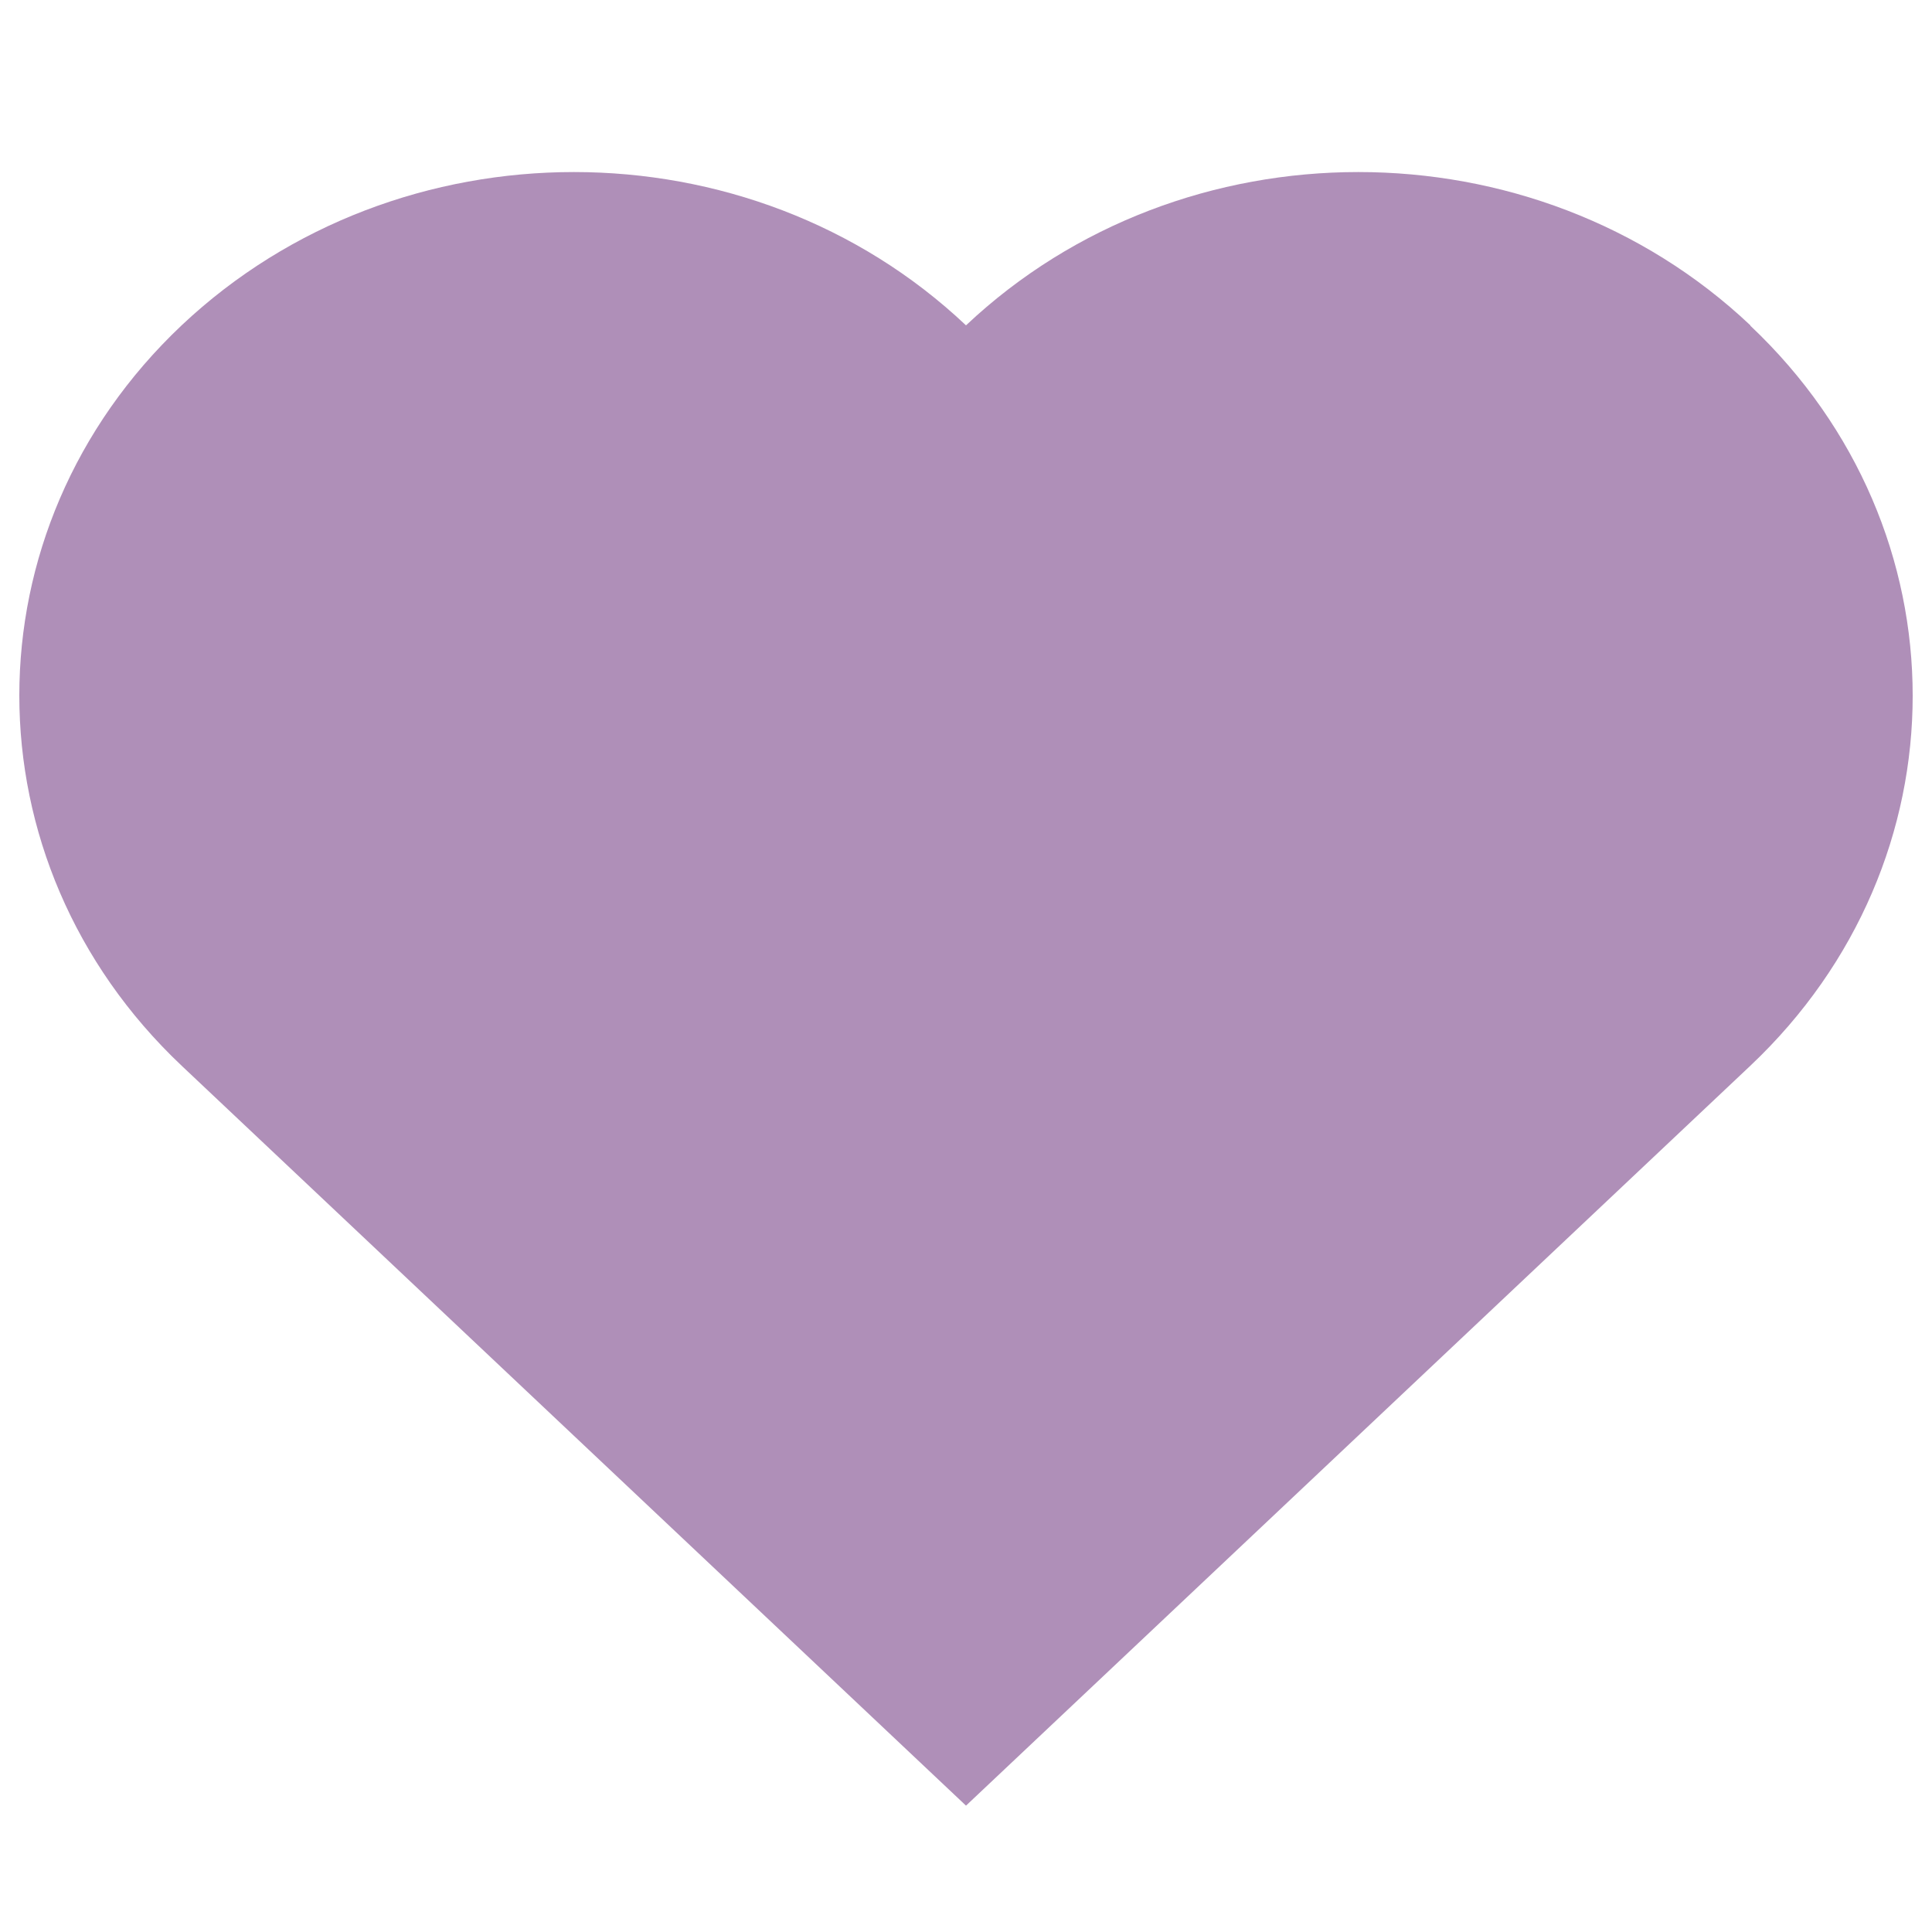
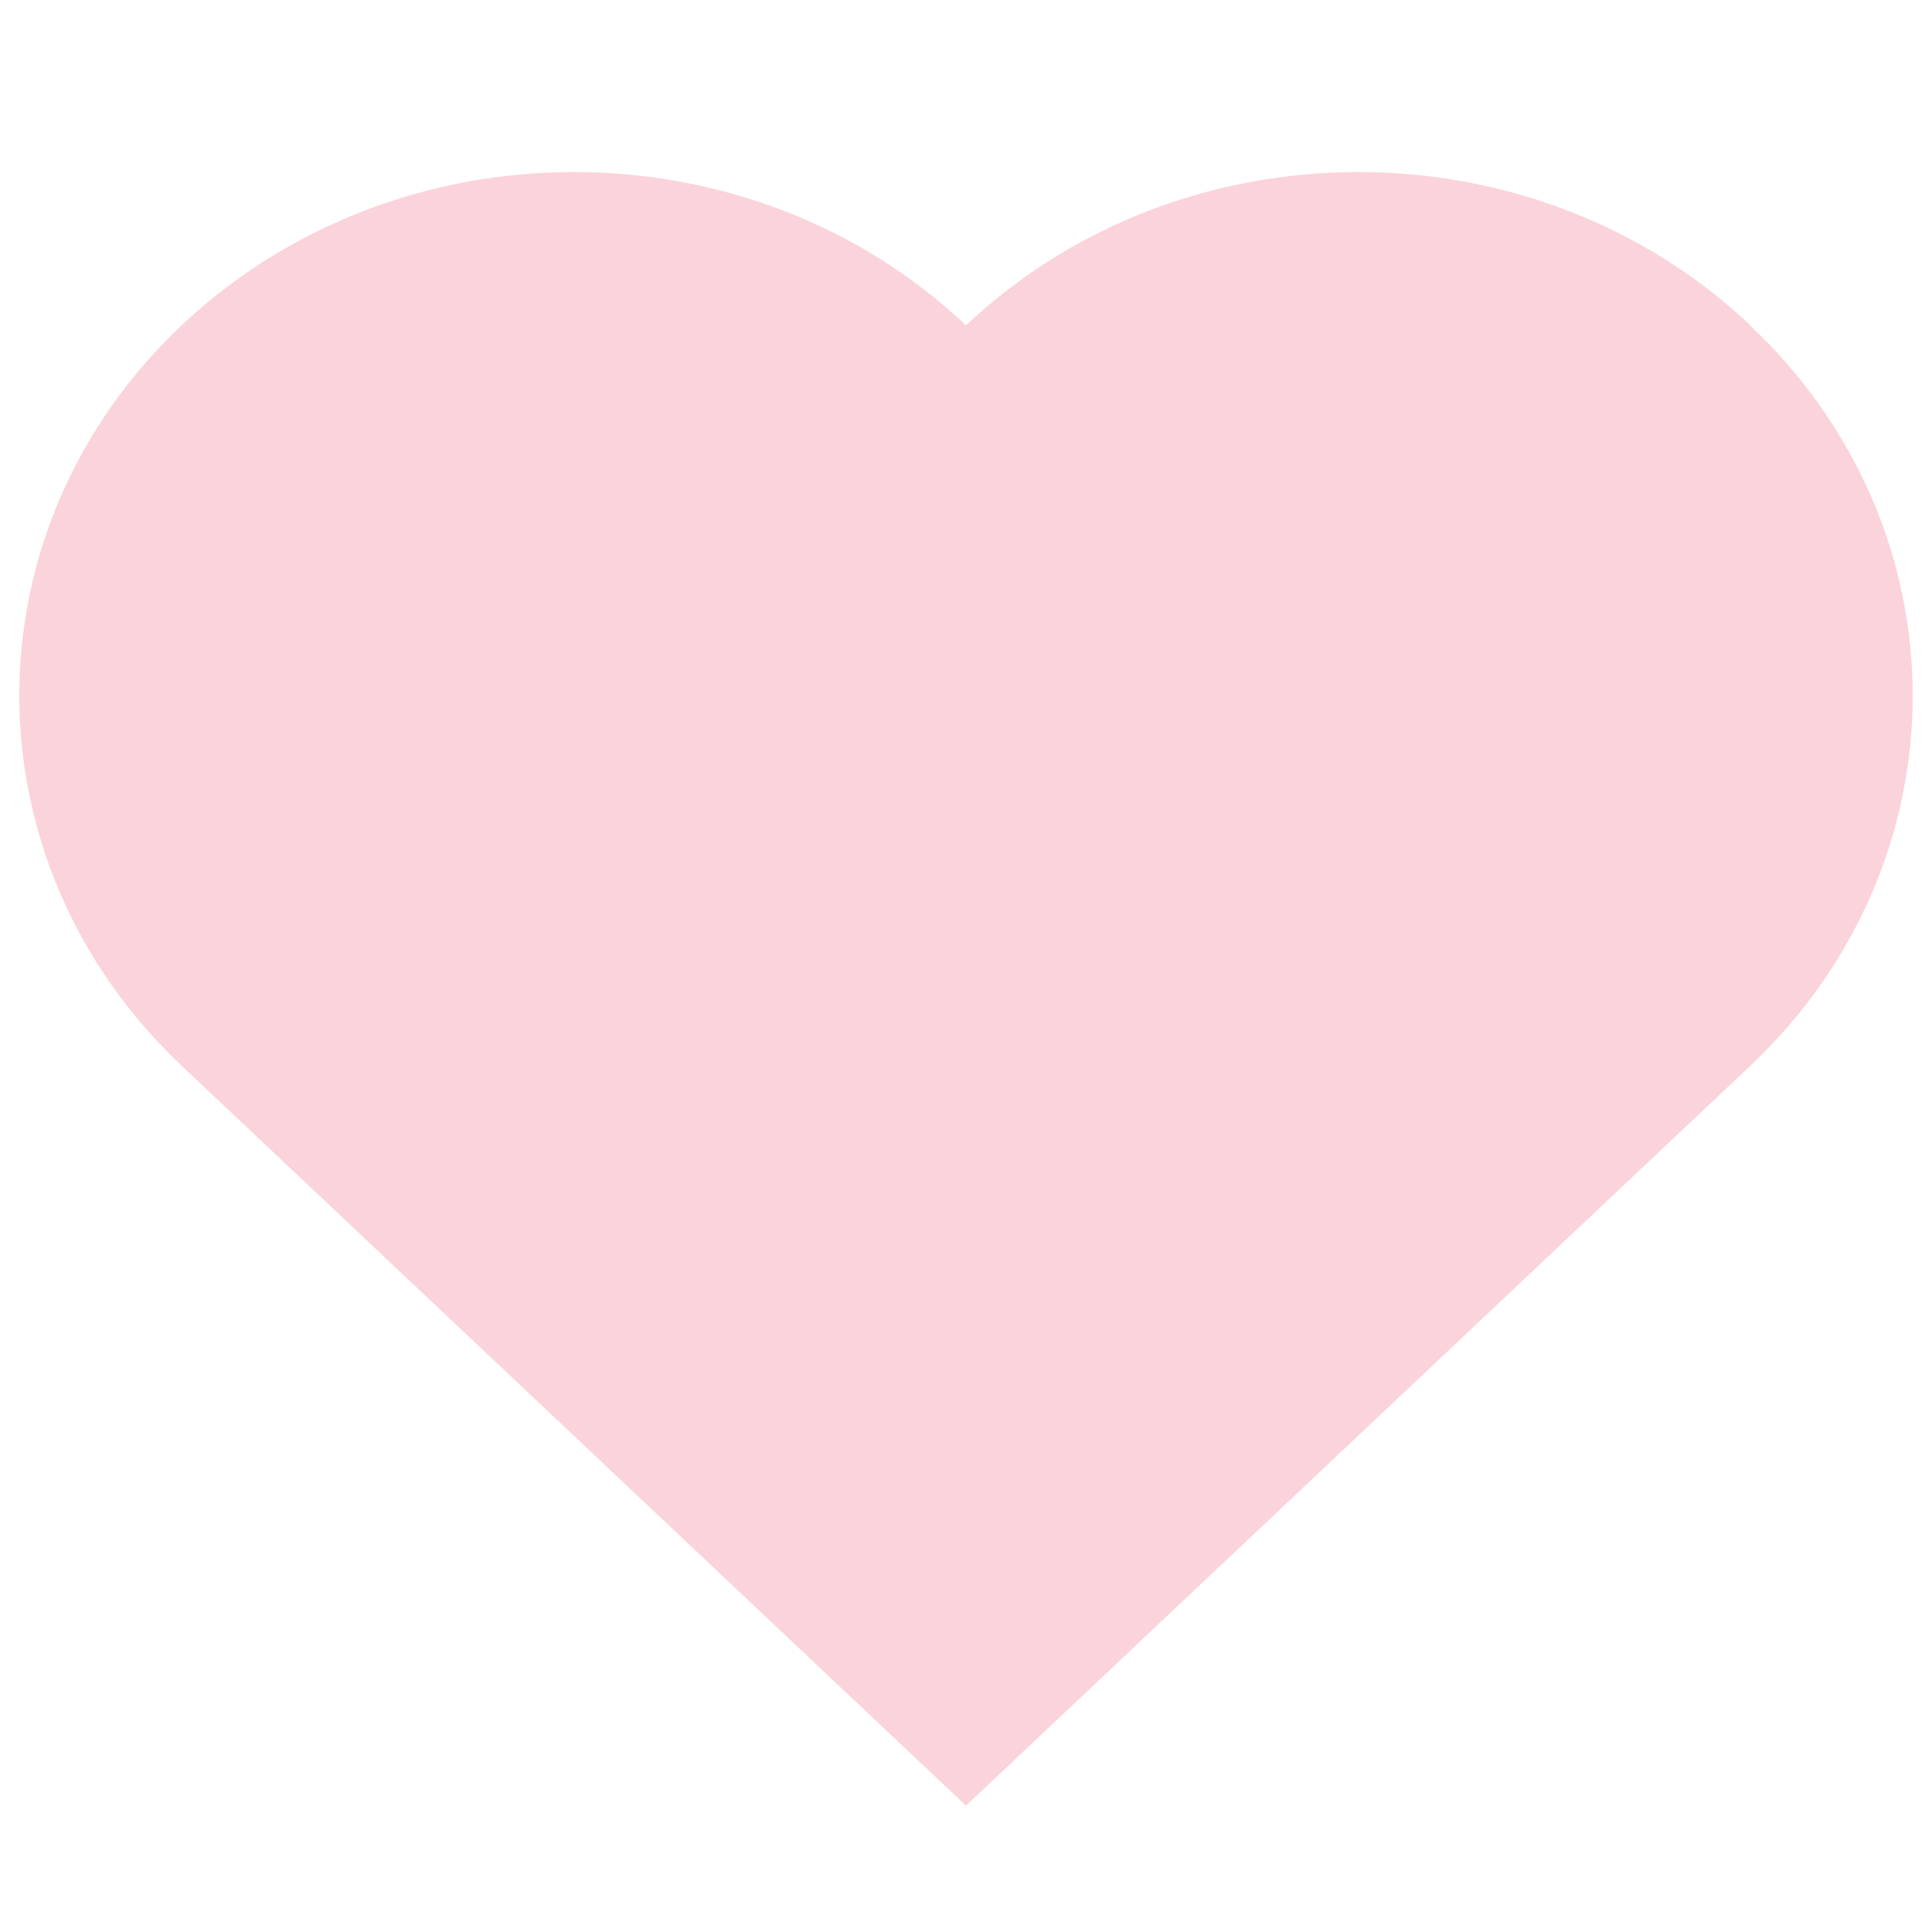
<svg xmlns="http://www.w3.org/2000/svg" id="Capa_1" data-name="Capa 1" viewBox="0 0 50 50">
  <defs>
    <style>
      .cls-1 {
-         fill: #af8fb8;
+         fill: #fbd3db;
        stroke-width: 0px;
      }
    </style>
  </defs>
  <path class="cls-1" d="m45.3,8.42c-5.6-5.29-14.69-5.29-20.3,0h0,0c-5.6-5.29-14.69-5.29-20.3,0C-.9,13.71-.9,22.29,4.7,27.58l20.3,19.15,20.3-19.15h0c5.6-5.29,5.6-13.86,0-19.15Z" />
</svg>
